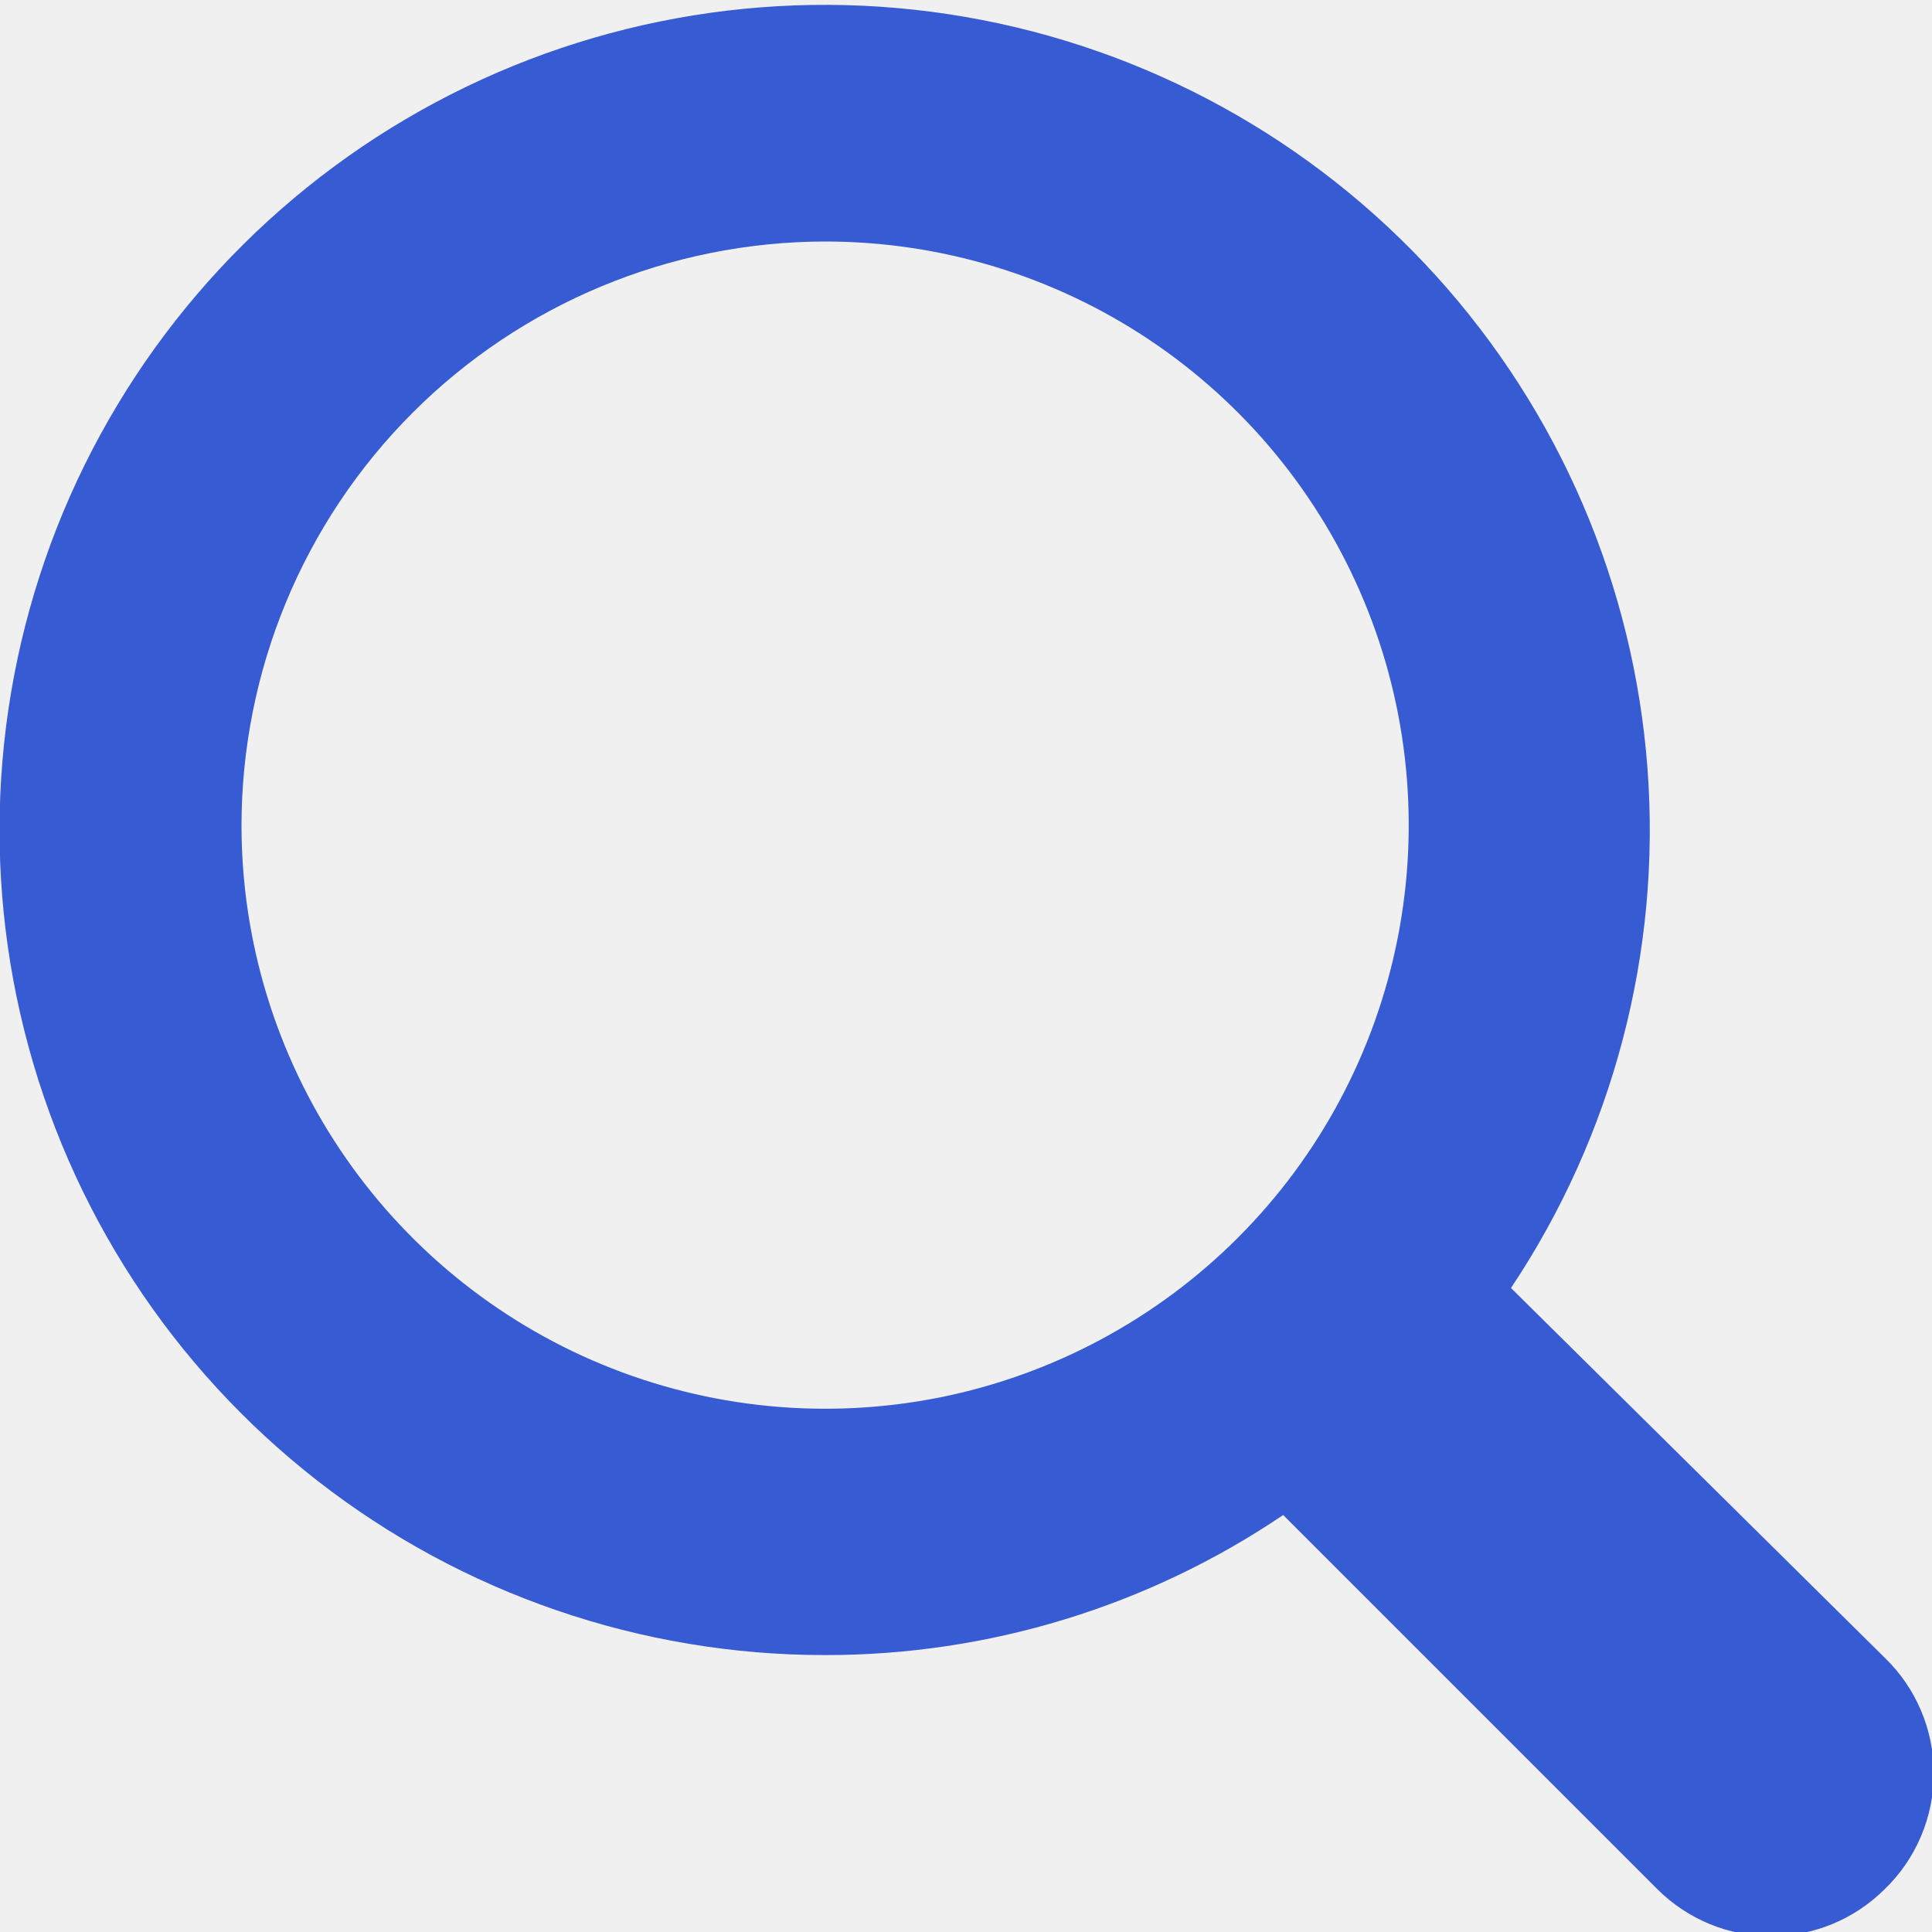
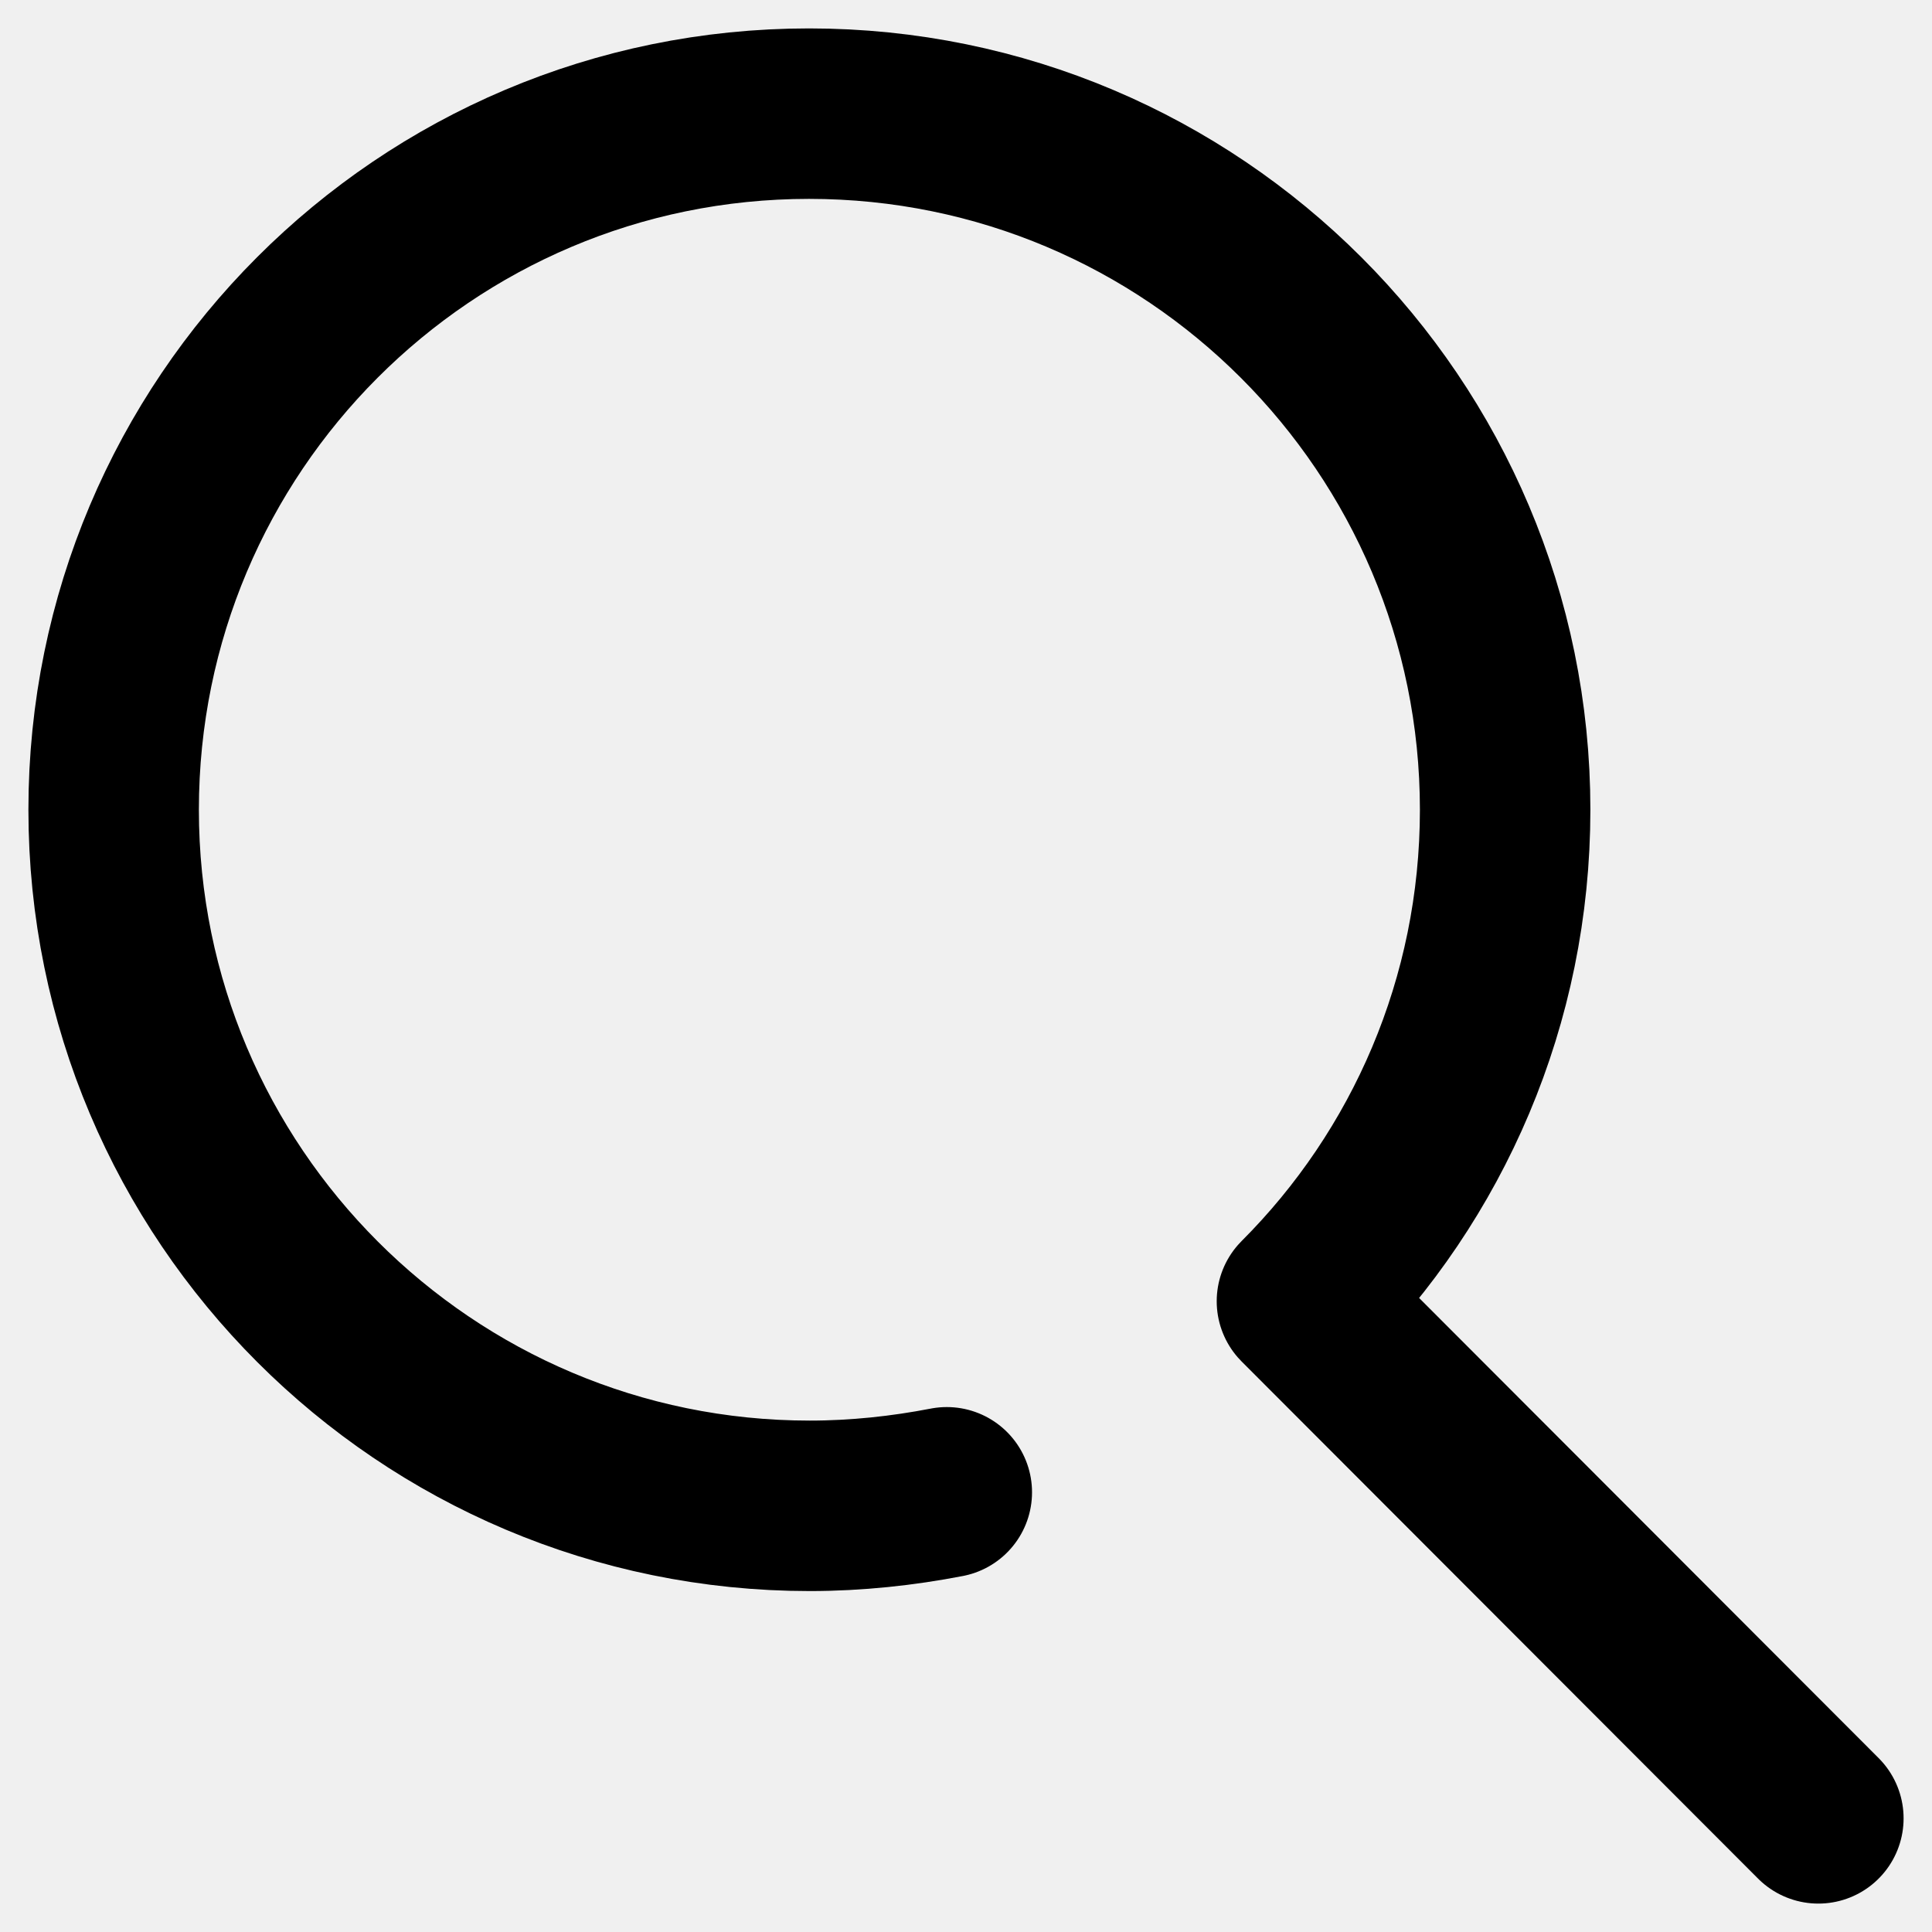
- <svg xmlns="http://www.w3.org/2000/svg" width="24" height="24" viewBox="0 0 24 24" fill="none">
-   <g clip-path="url(#clip0_165_28010)">
-     <path d="M23.41 20.59L18.77 16C20.038 14.099 20.636 11.829 20.466 9.551C20.297 7.272 19.371 5.115 17.835 3.422C16.3 1.73 14.243 0.599 11.991 0.21C9.74 -0.179 7.422 0.195 5.408 1.273C3.393 2.351 1.796 4.072 0.871 6.161C-0.053 8.251 -0.254 10.59 0.303 12.806C0.859 15.022 2.14 16.989 3.943 18.394C5.745 19.799 7.965 20.561 10.25 20.56C12.278 20.562 14.26 19.956 15.94 18.82L20.59 23.47C20.965 23.843 21.472 24.052 22 24.052C22.528 24.052 23.035 23.843 23.41 23.47C23.604 23.284 23.758 23.06 23.863 22.812C23.968 22.565 24.022 22.299 24.022 22.03C24.022 21.761 23.968 21.495 23.863 21.248C23.758 21 23.604 20.777 23.41 20.59ZM10.25 3C11.684 3 13.085 3.425 14.277 4.221C15.469 5.017 16.398 6.149 16.947 7.473C17.496 8.797 17.64 10.255 17.361 11.661C17.082 13.067 16.393 14.359 15.38 15.373C14.367 16.387 13.076 17.079 11.671 17.36C10.265 17.64 8.807 17.498 7.482 16.951C6.158 16.404 5.025 15.476 4.227 14.285C3.429 13.094 3.002 11.694 3 10.26C3 8.336 3.764 6.491 5.123 5.13C6.482 3.769 8.326 3.003 10.25 3Z" fill="#375BD2" />
-   </g>
-   <defs>
-     <clipPath id="clip0_165_28010">
-       <rect width="24" height="24" fill="white" />
-     </clipPath>
-   </defs>
+ <svg xmlns="http://www.w3.org/2000/svg" width="17" height="17" viewBox="0 0 17 17" fill="none">
+   <path d="M16 16L11.456 11.45C12.562 10.344 13.244 8.812 13.244 7.125C13.244 3.744 10.5 1 7.119 1C3.737 1 1 3.744 1 7.125C1 10.506 3.744 13.25 7.125 13.25C7.537 13.25 7.944 13.206 8.331 13.131" stroke="black" stroke-width="1.5" stroke-linecap="round" stroke-linejoin="round" />
</svg>
